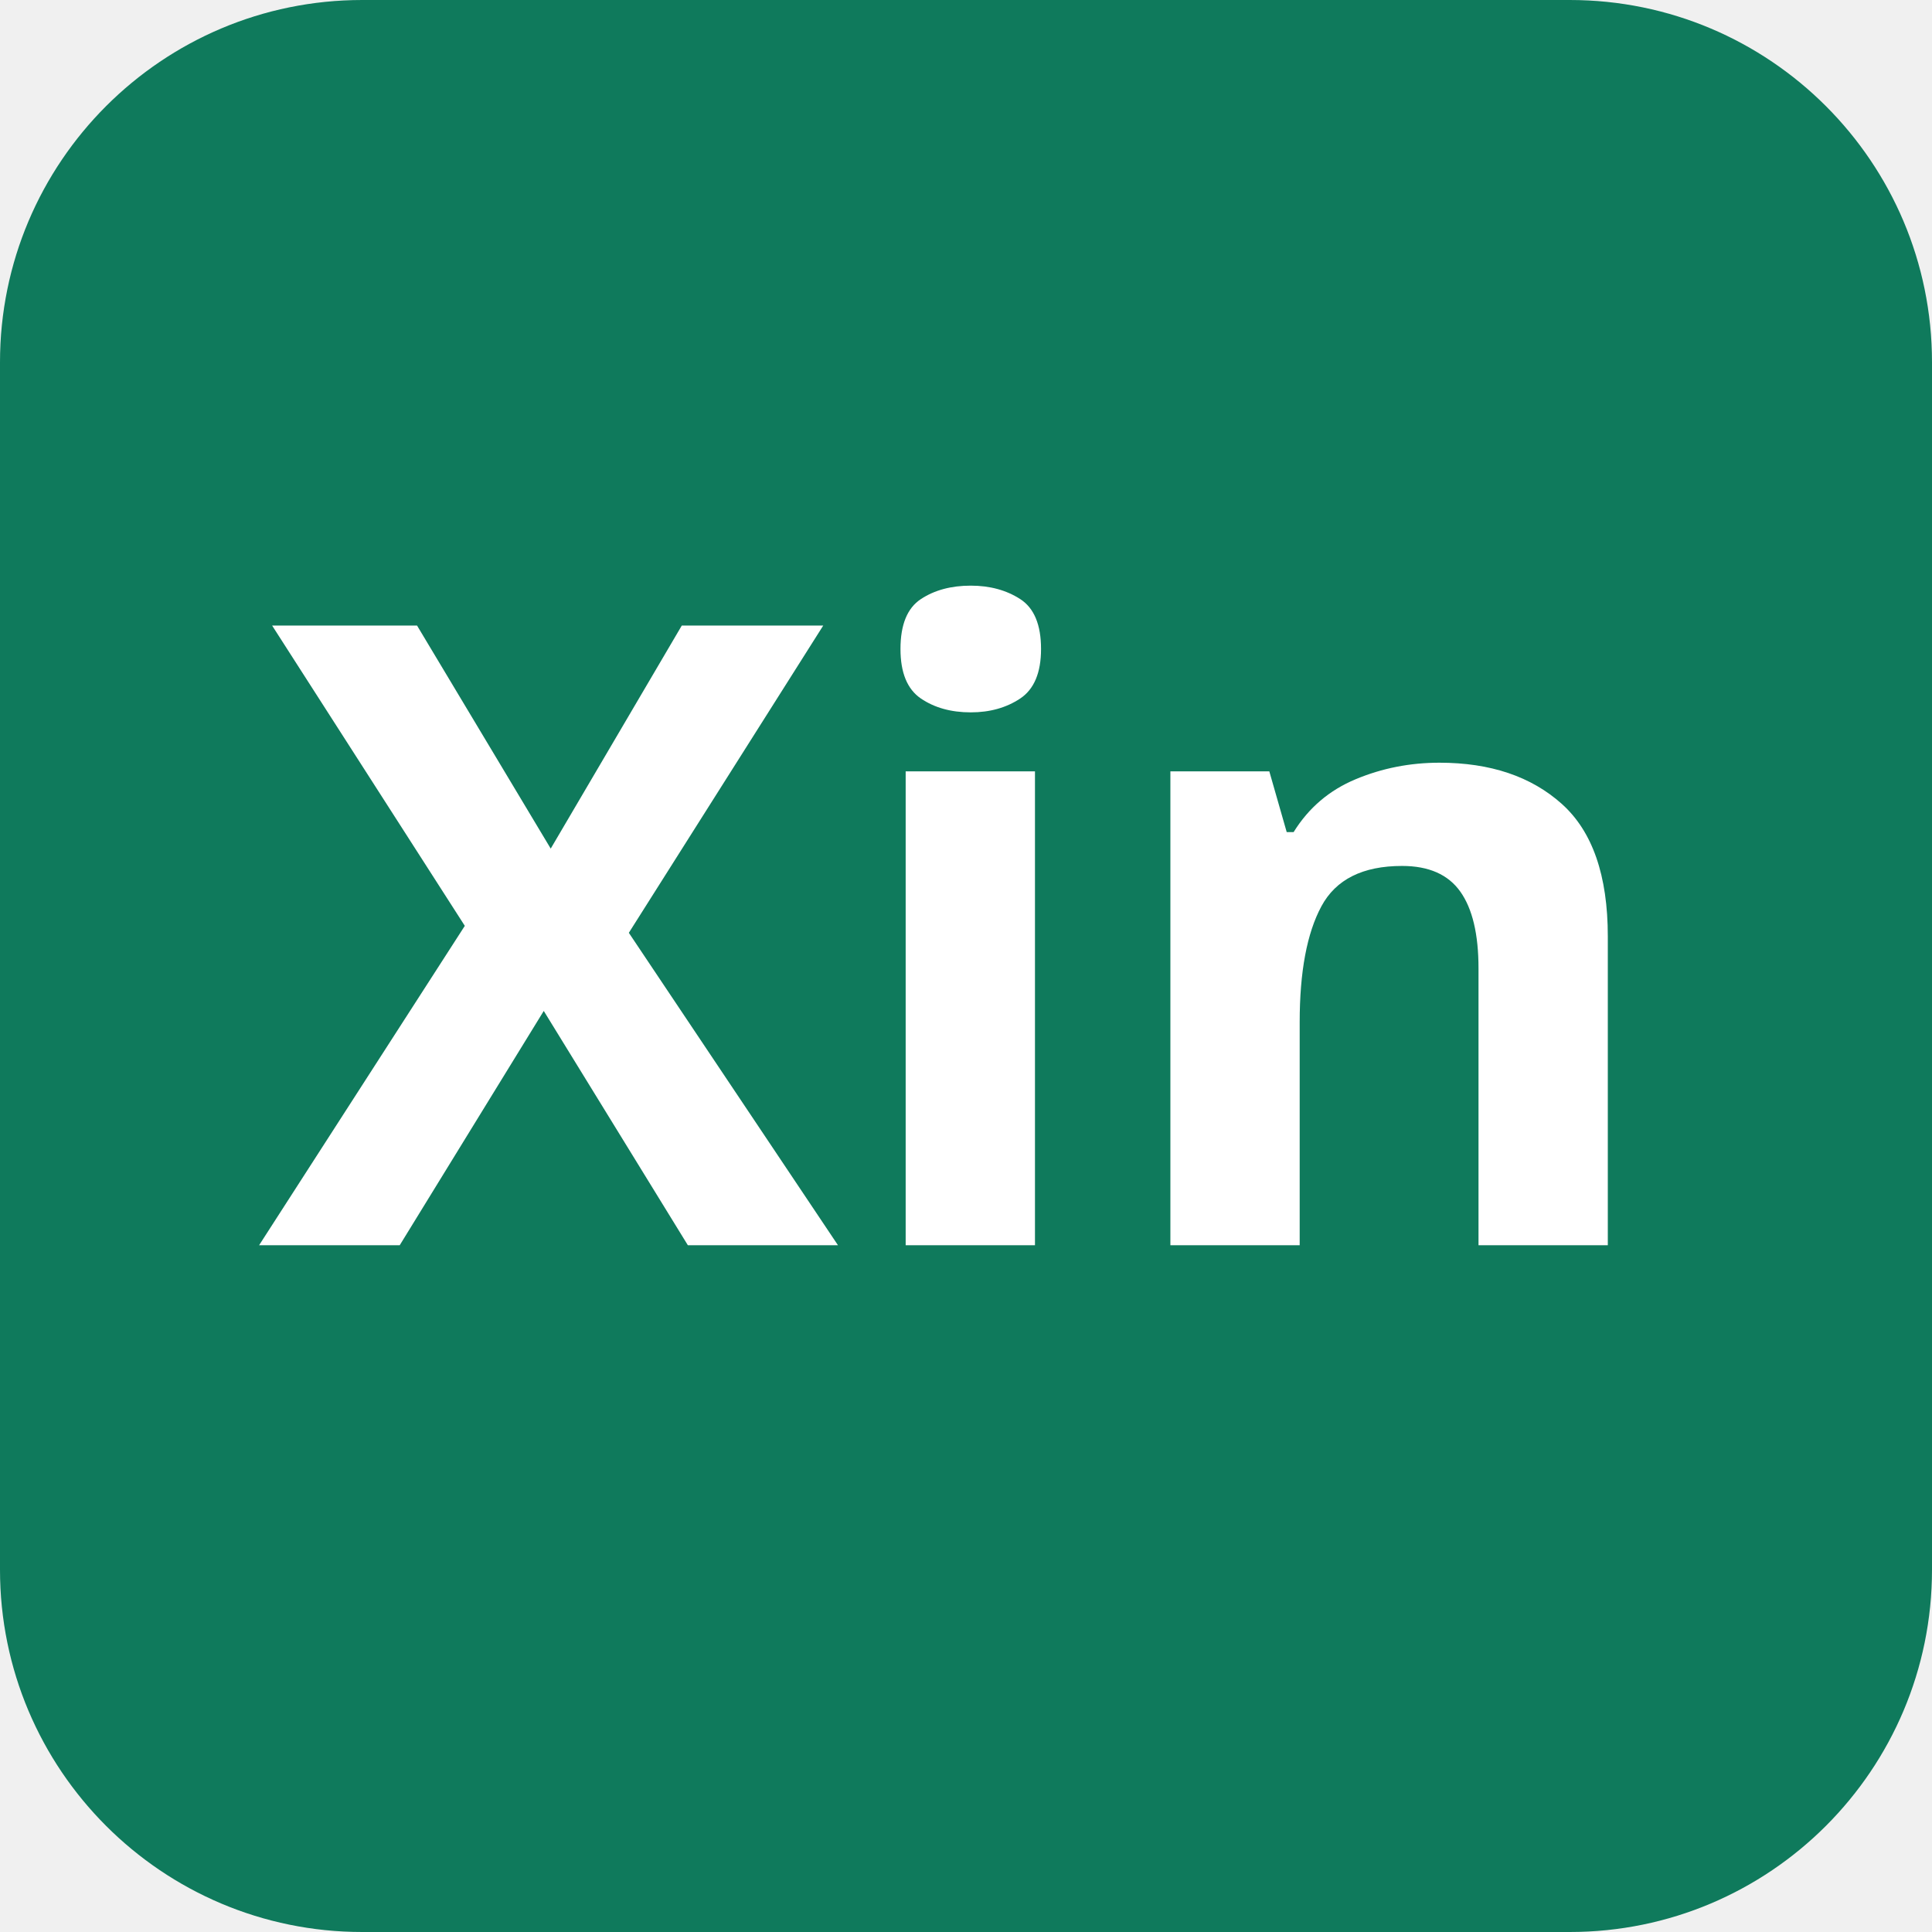
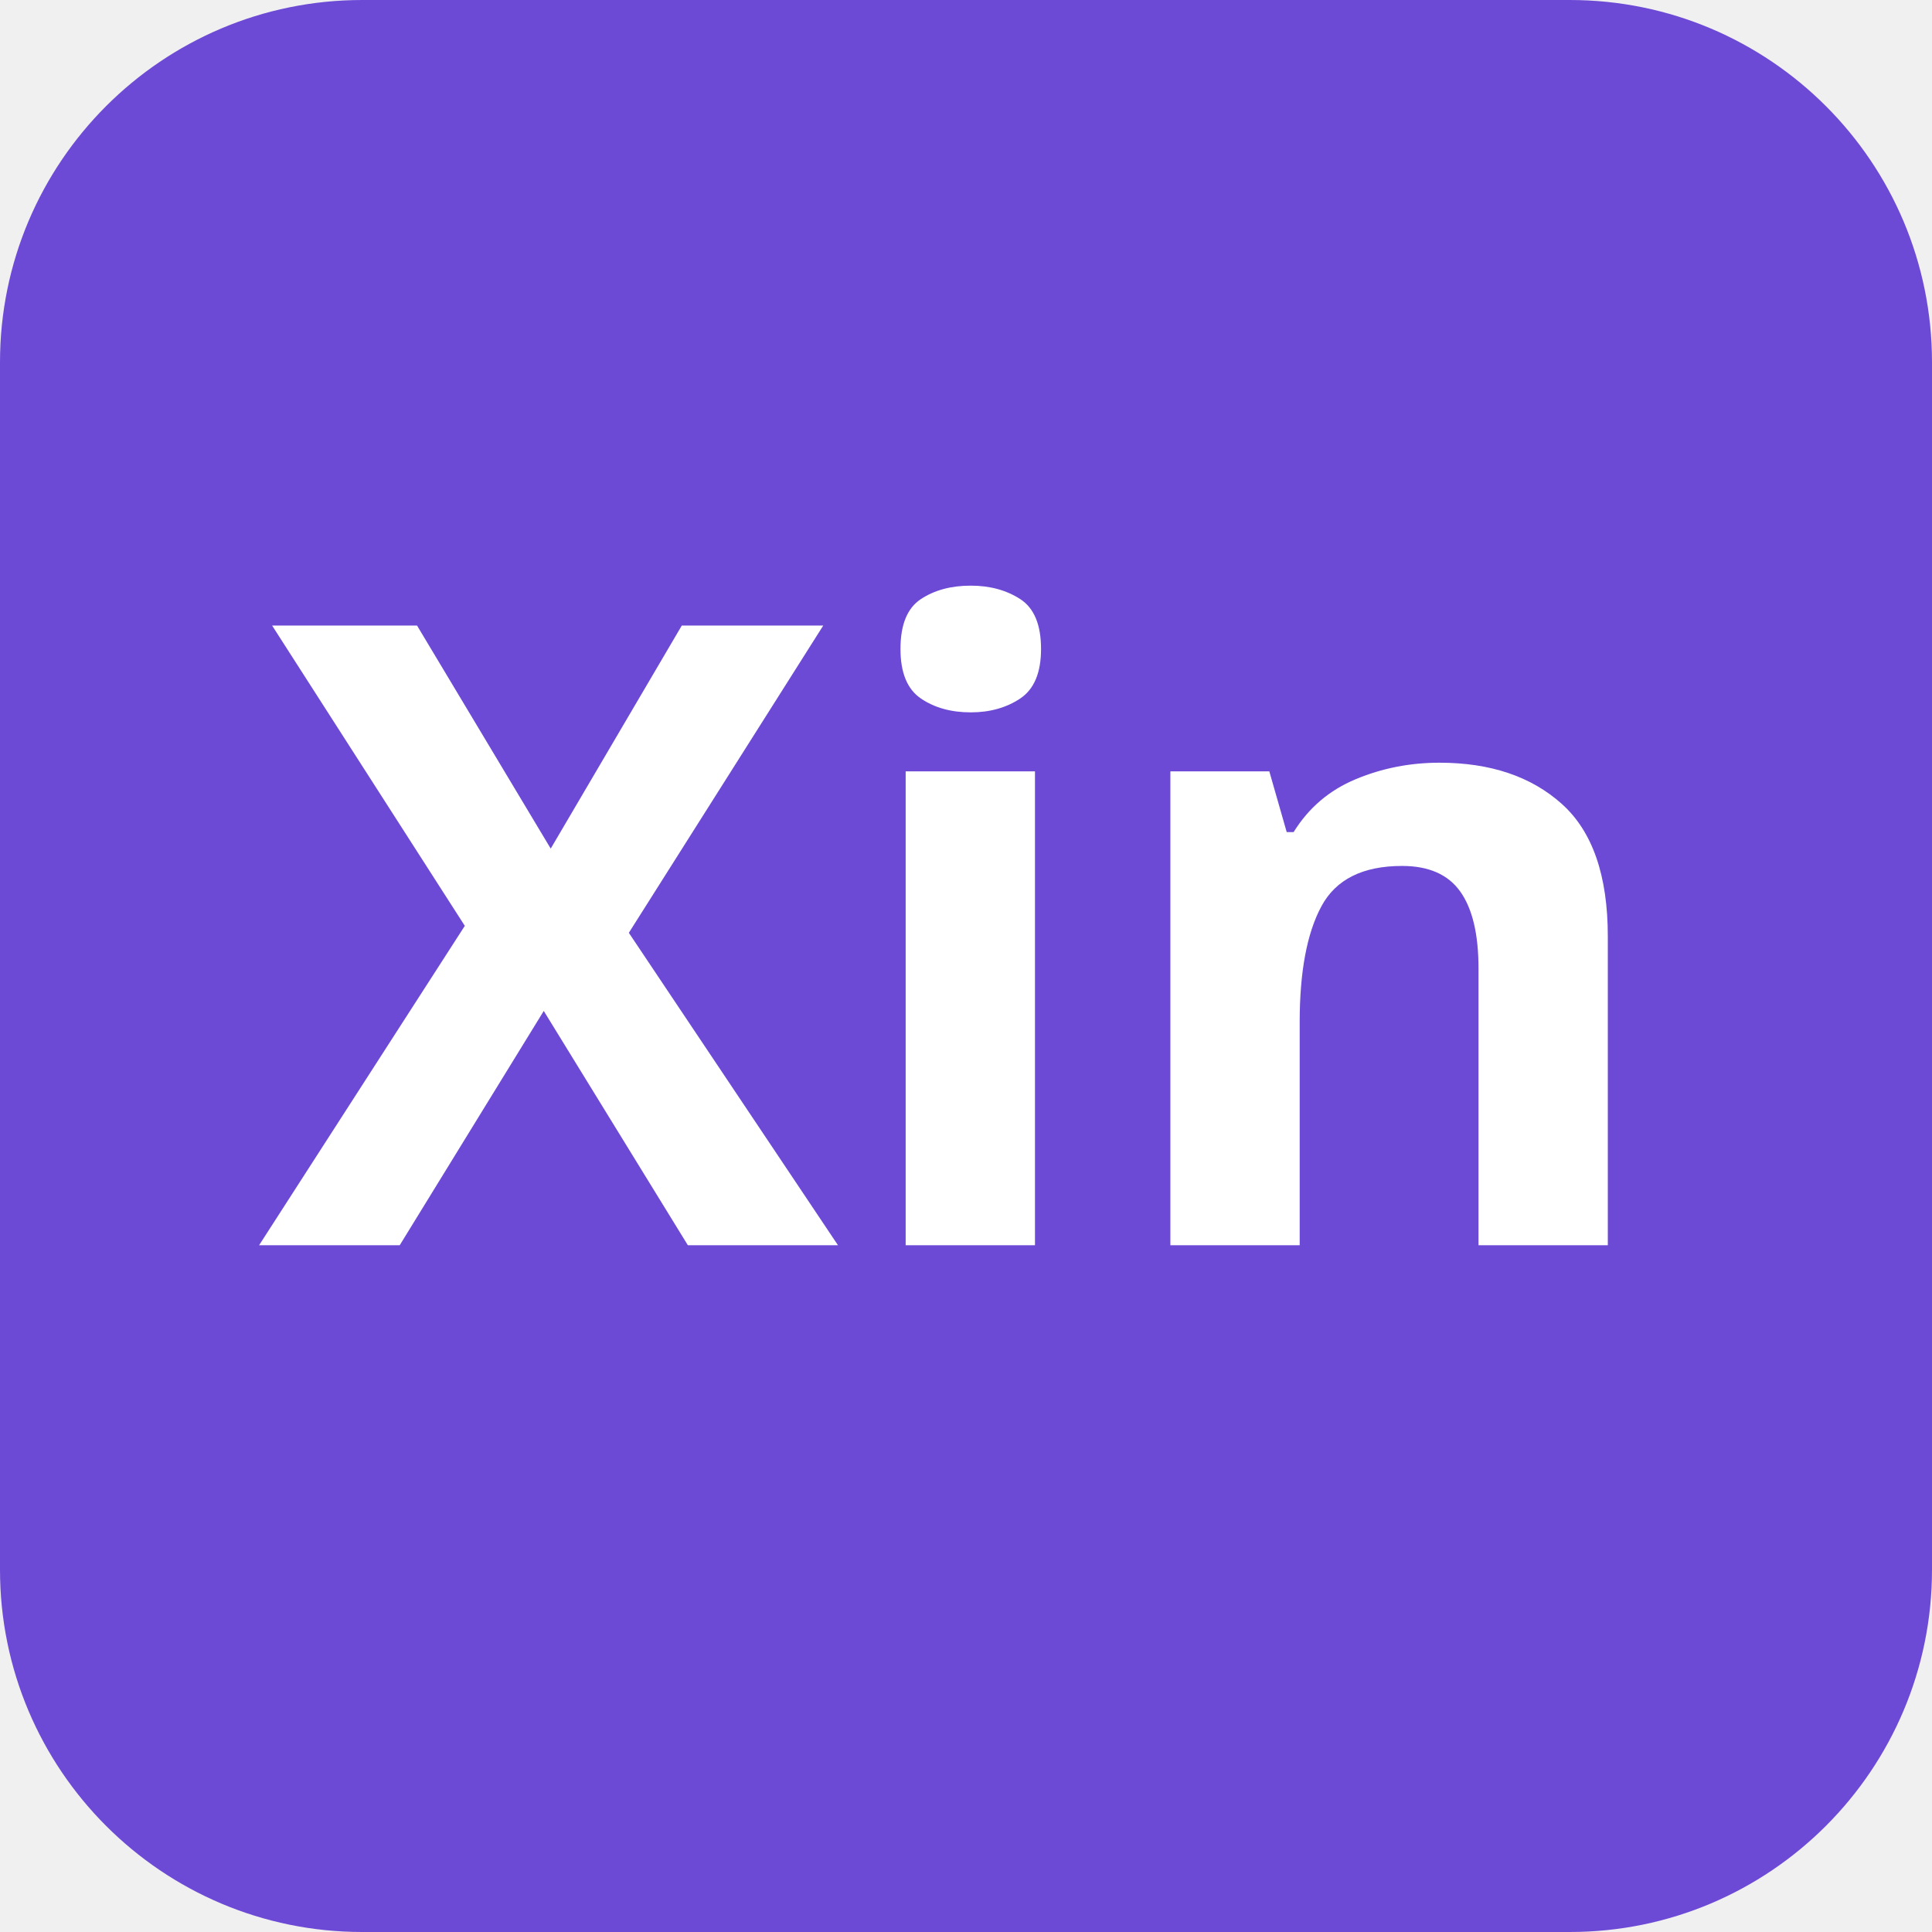
<svg xmlns="http://www.w3.org/2000/svg" viewBox="0 0 512 512">
-   <rect width="512" height="512" rx="96" fill="#0f7a5c" />
+   <rect width="512" height="512" rx="96" fill="#6d4ad6" />
  <text x="256" y="330" font-family="sans-serif" font-size="230" font-weight="700" text-anchor="middle" fill="#fff">Xin</text>
</svg>
